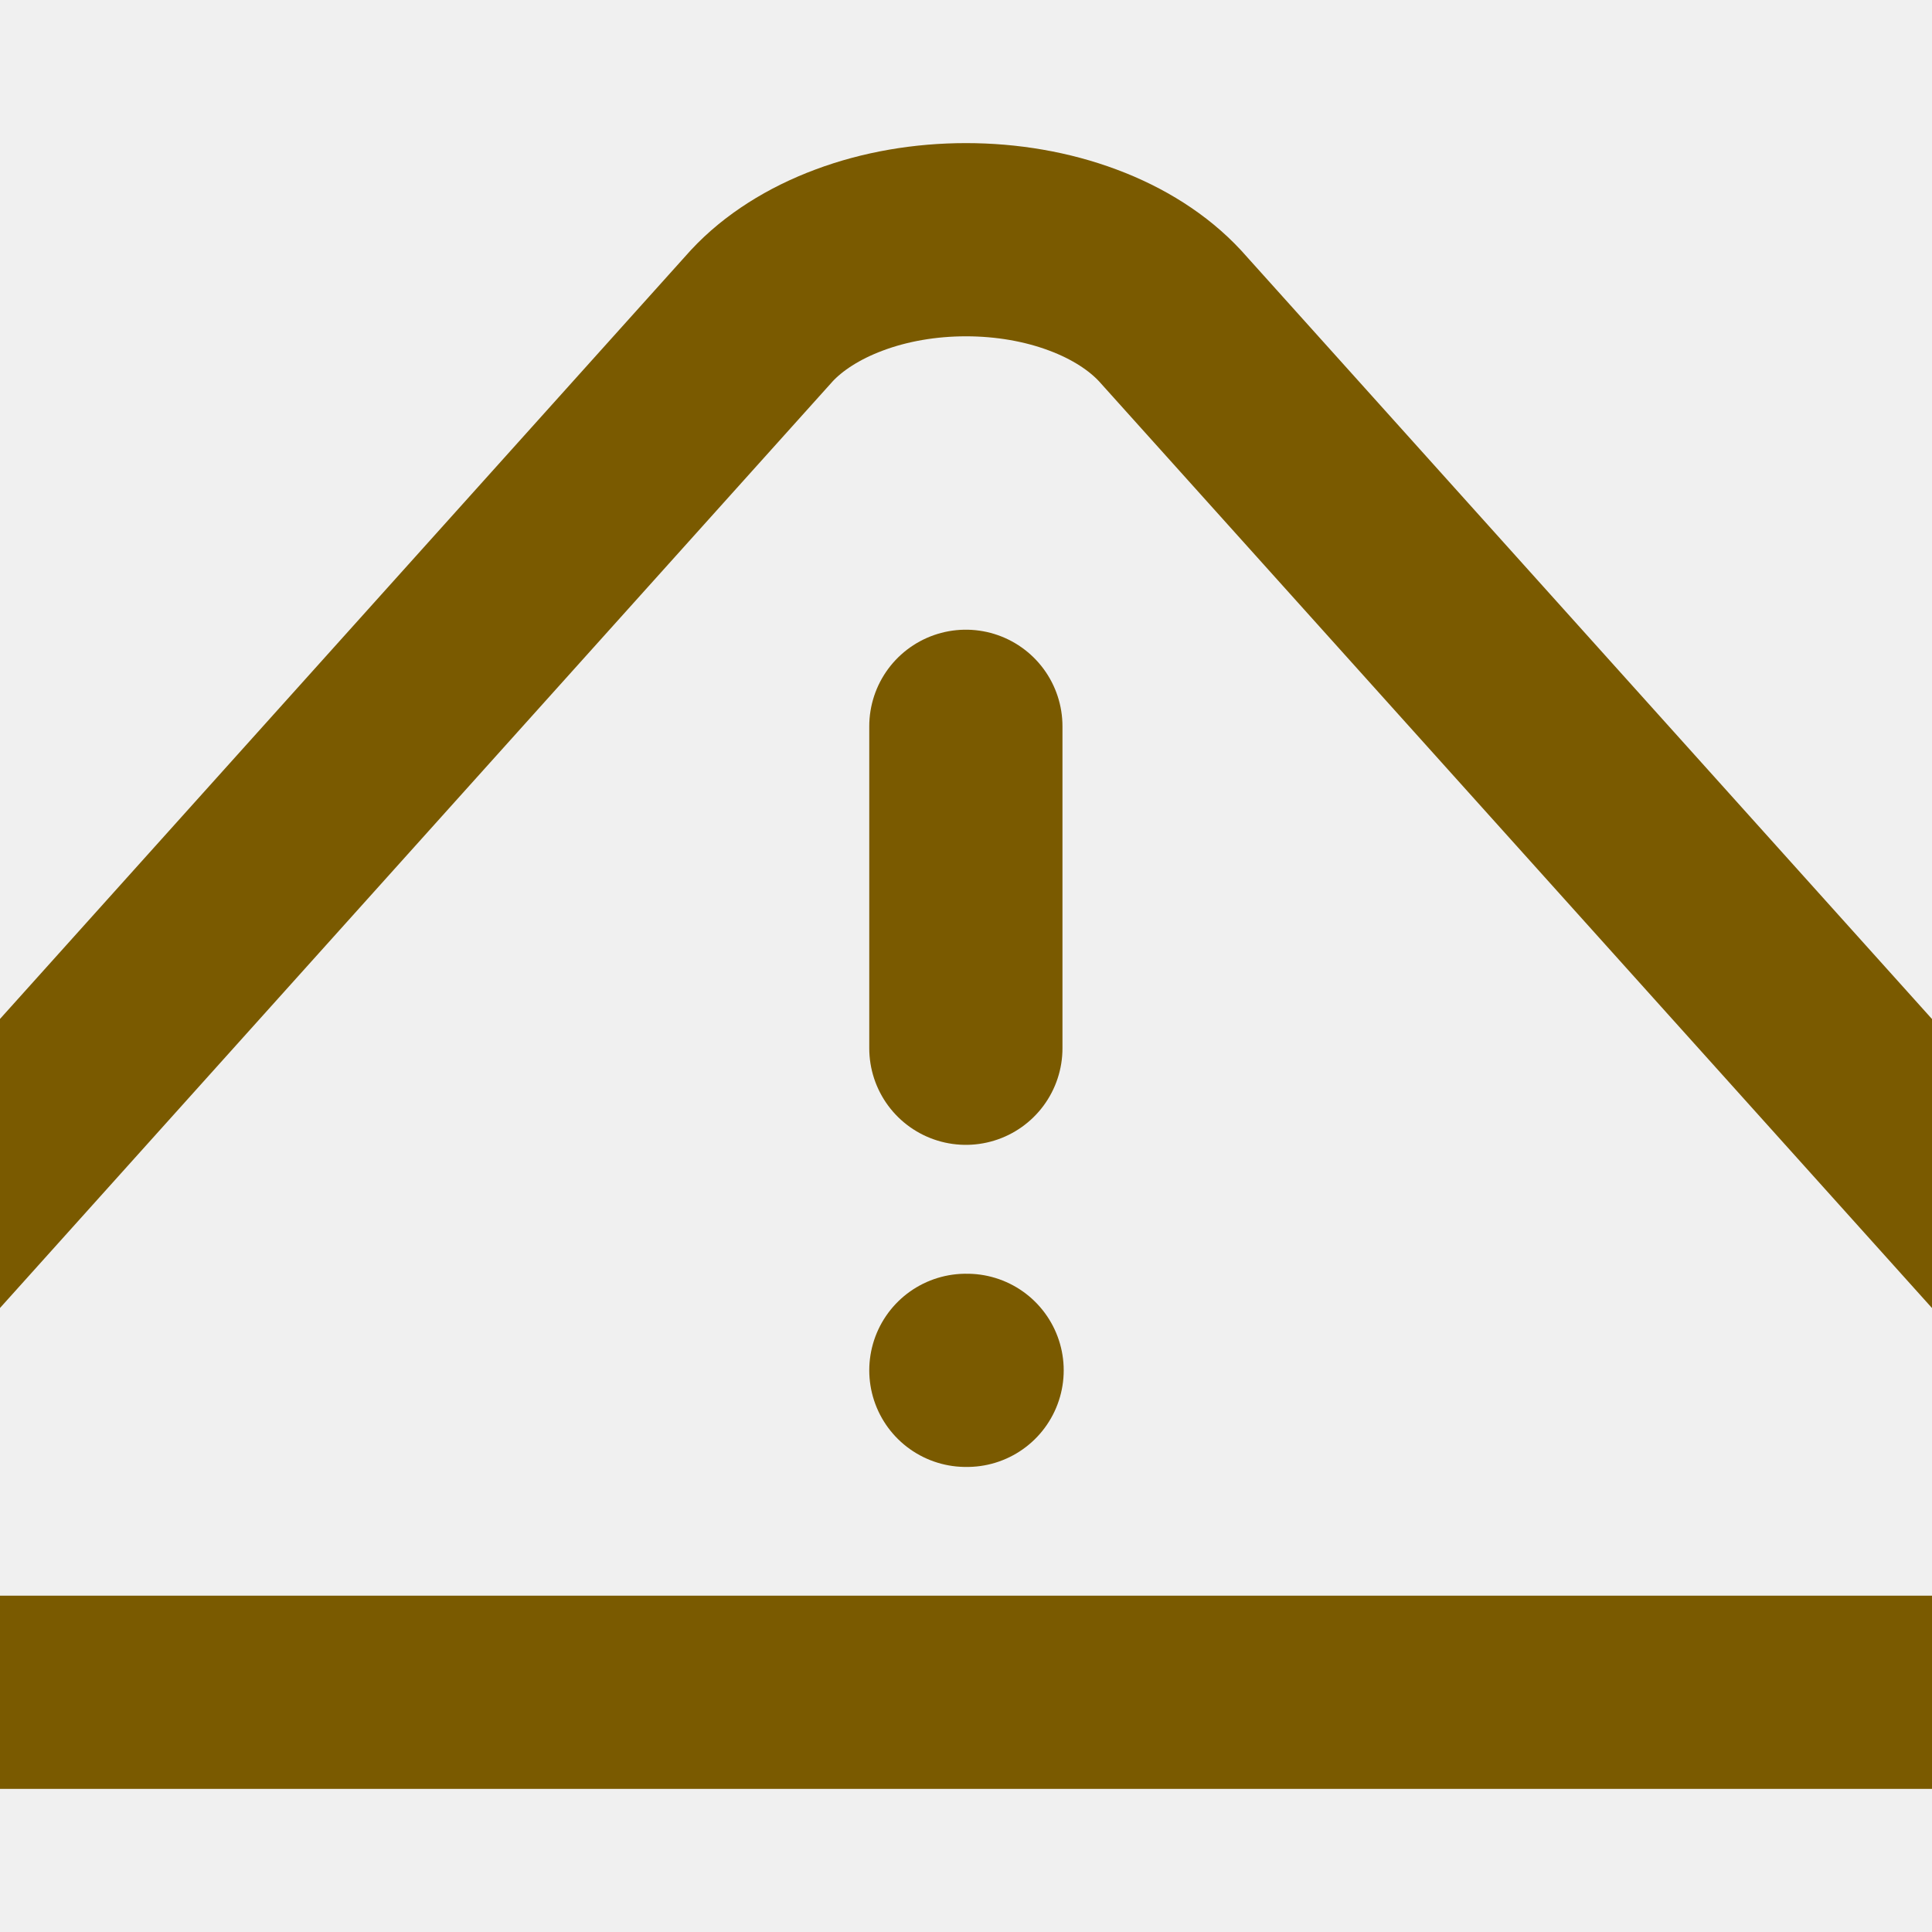
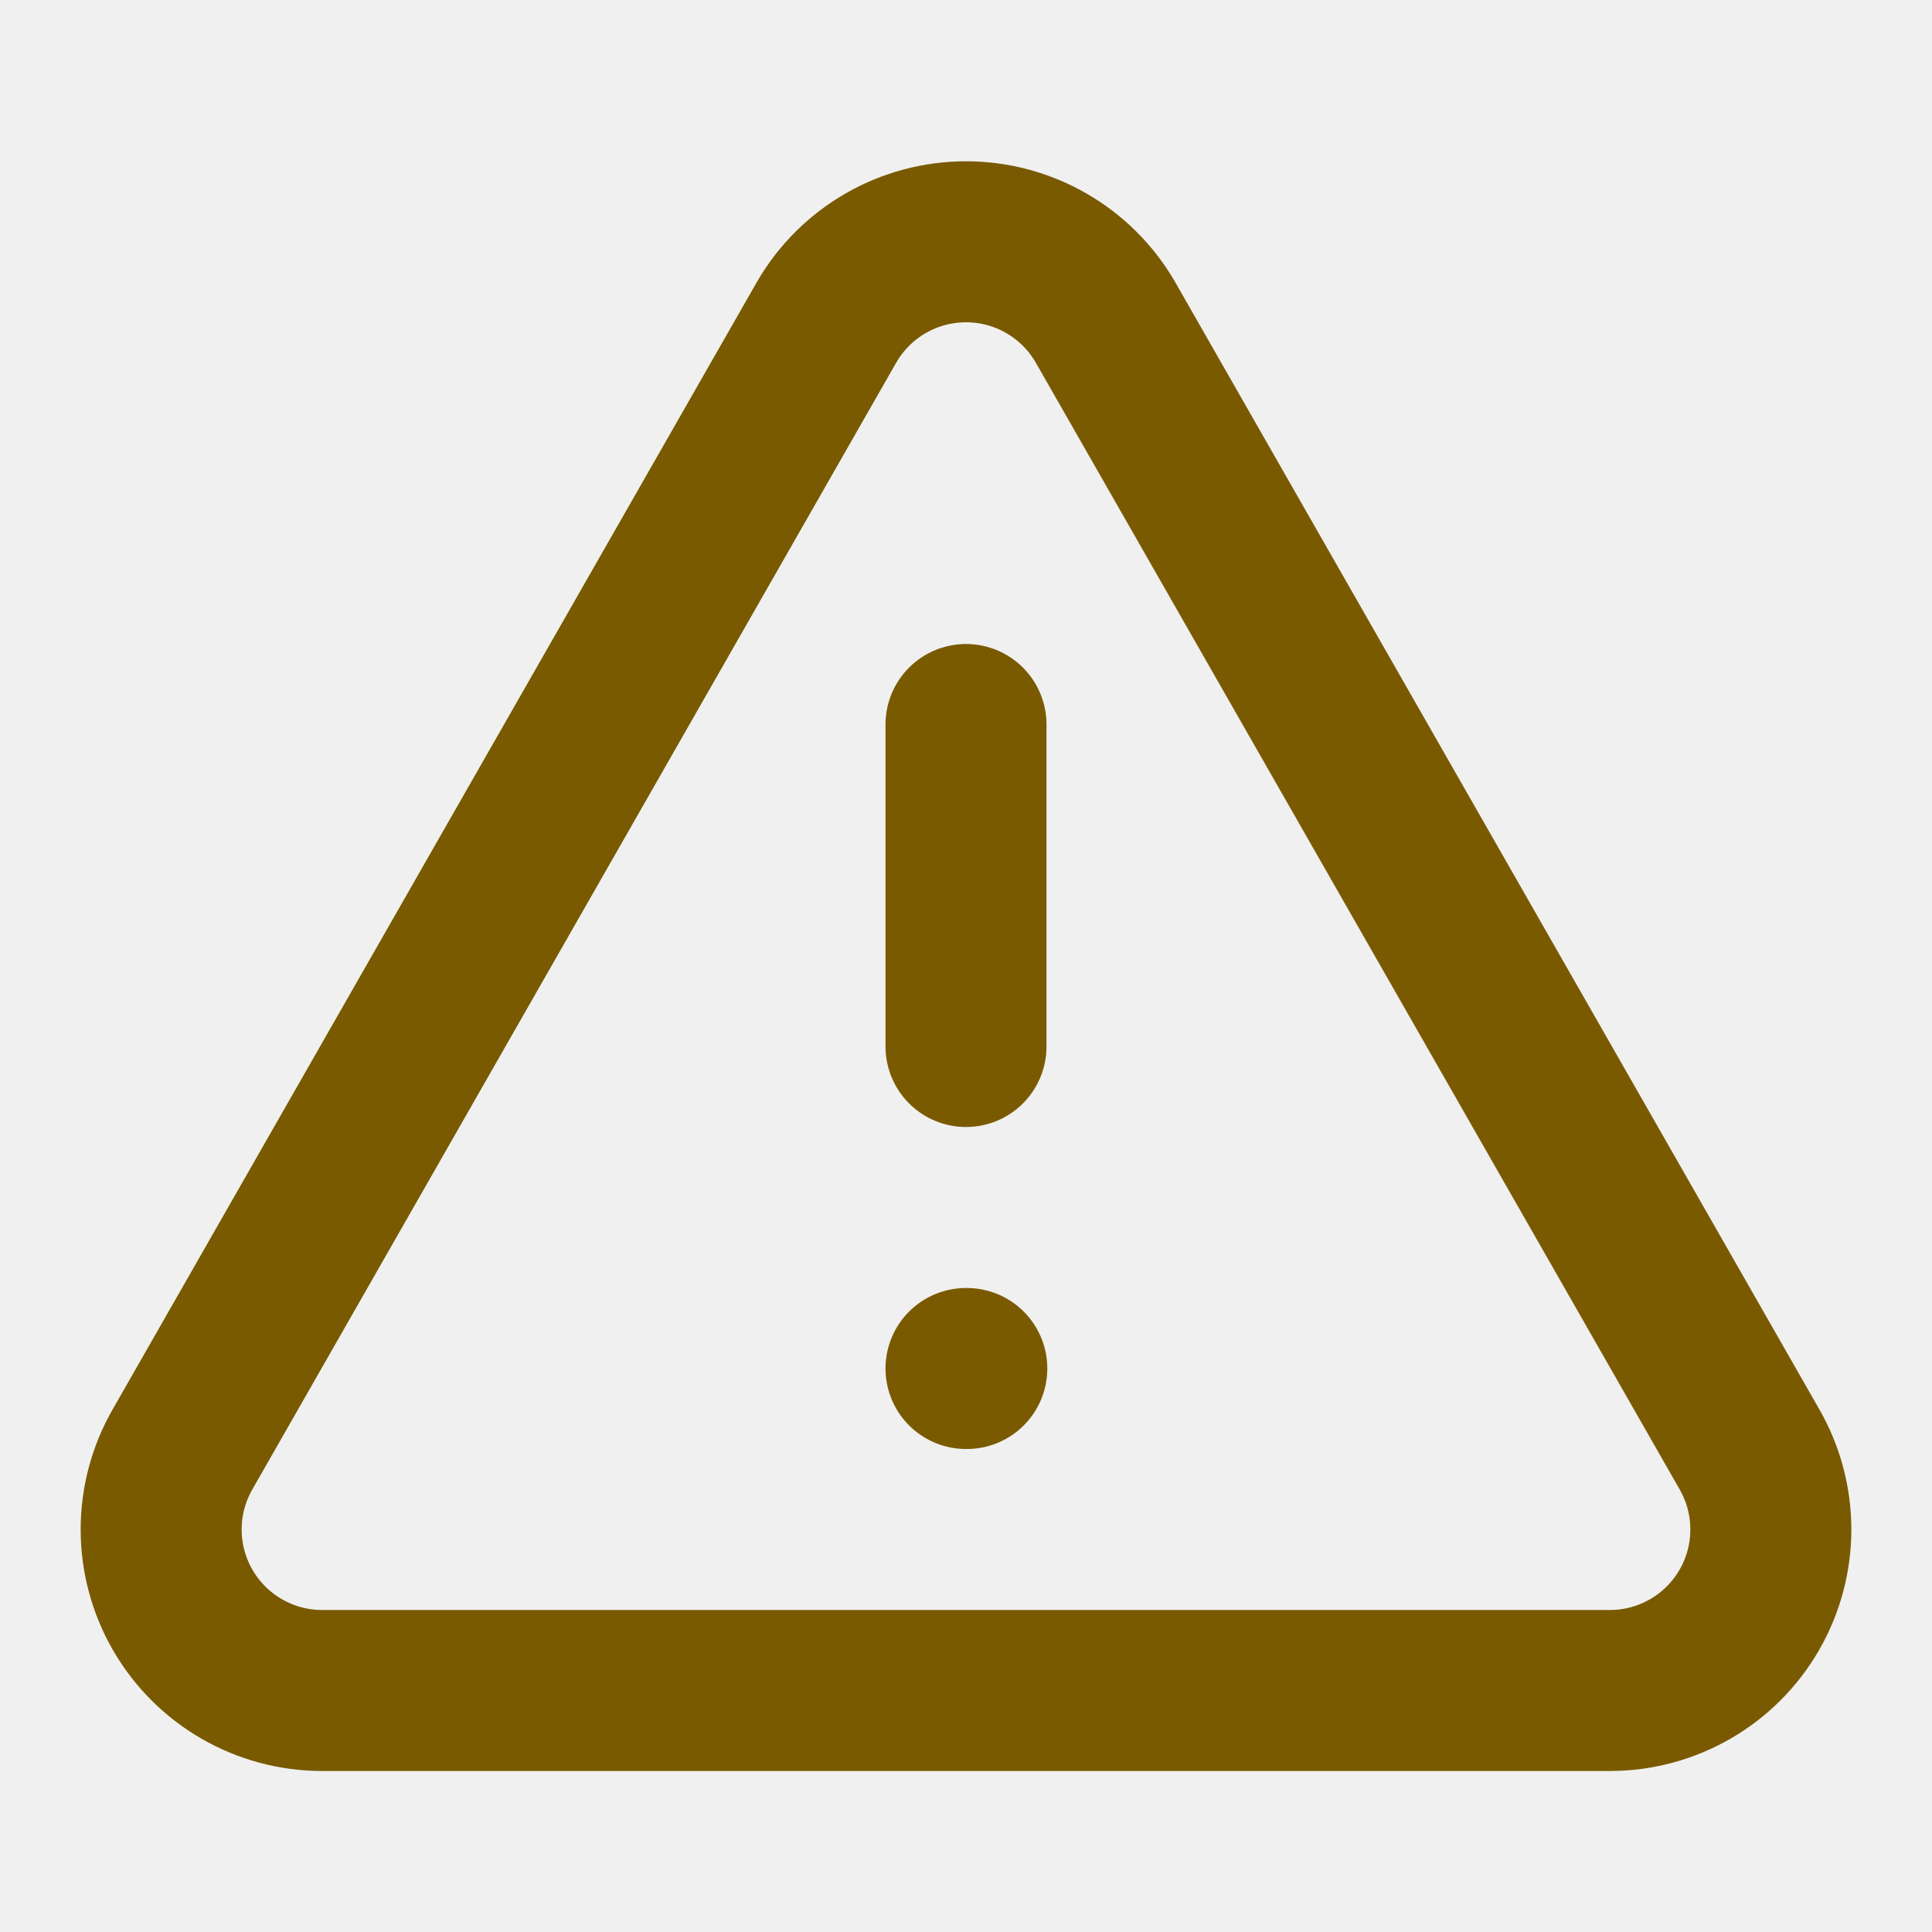
- <svg xmlns="http://www.w3.org/2000/svg" preserveAspectRatio="none" overflow="visible" style="display: block;" width="14" height="14" viewBox="0 0 14 14" fill="none">
-   <g id="Icon" clip-path="url(#clip0_0_158)">
-     <path id="Vector" d="M6.999 5.263V7.596M6.999 9.93H7.008M5.52 2.288L-1.871 10.513C-2.023 10.689 -2.103 10.889 -2.104 11.092C-2.105 11.295 -2.027 11.495 -1.878 11.672C-1.728 11.849 -1.513 11.996 -1.252 12.1C-0.992 12.204 -0.695 12.26 -0.392 12.263H14.392C14.695 12.26 14.992 12.204 15.252 12.1C15.513 11.996 15.728 11.849 15.878 11.672C16.027 11.495 16.105 11.295 16.104 11.092C16.103 10.889 16.023 10.689 15.871 10.513L8.478 2.288C8.322 2.12 8.104 1.98 7.846 1.884C7.587 1.787 7.296 1.737 7 1.737C6.704 1.737 6.413 1.787 6.154 1.884C5.896 1.98 5.676 2.12 5.52 2.288Z" stroke-width="1.4" stroke-linecap="round" stroke-linejoin="round" stroke="#7A5A00" />
-   </g>
-   <defs>
-     <clipPath id="clip0_0_158">
-       <rect width="14" height="14" fill="white" />
-     </clipPath>
-   </defs>
+ <svg xmlns="http://www.w3.org/2000/svg" width="14" height="14" viewBox="0 0 24 24" fill="none">
+   <path d="M21.73 18 13.73 4a2 2 0 0 0-3.46 0l-8 14A2 2 0 0 0 4 21h16a2 2 0 0 0 1.73-3Z" stroke="#7A5A00" stroke-width="2" stroke-linecap="round" stroke-linejoin="round" />
+   <path d="M12 9v4M12 17h.01" stroke="#7A5A00" stroke-width="2" stroke-linecap="round" stroke-linejoin="round" />
</svg>
